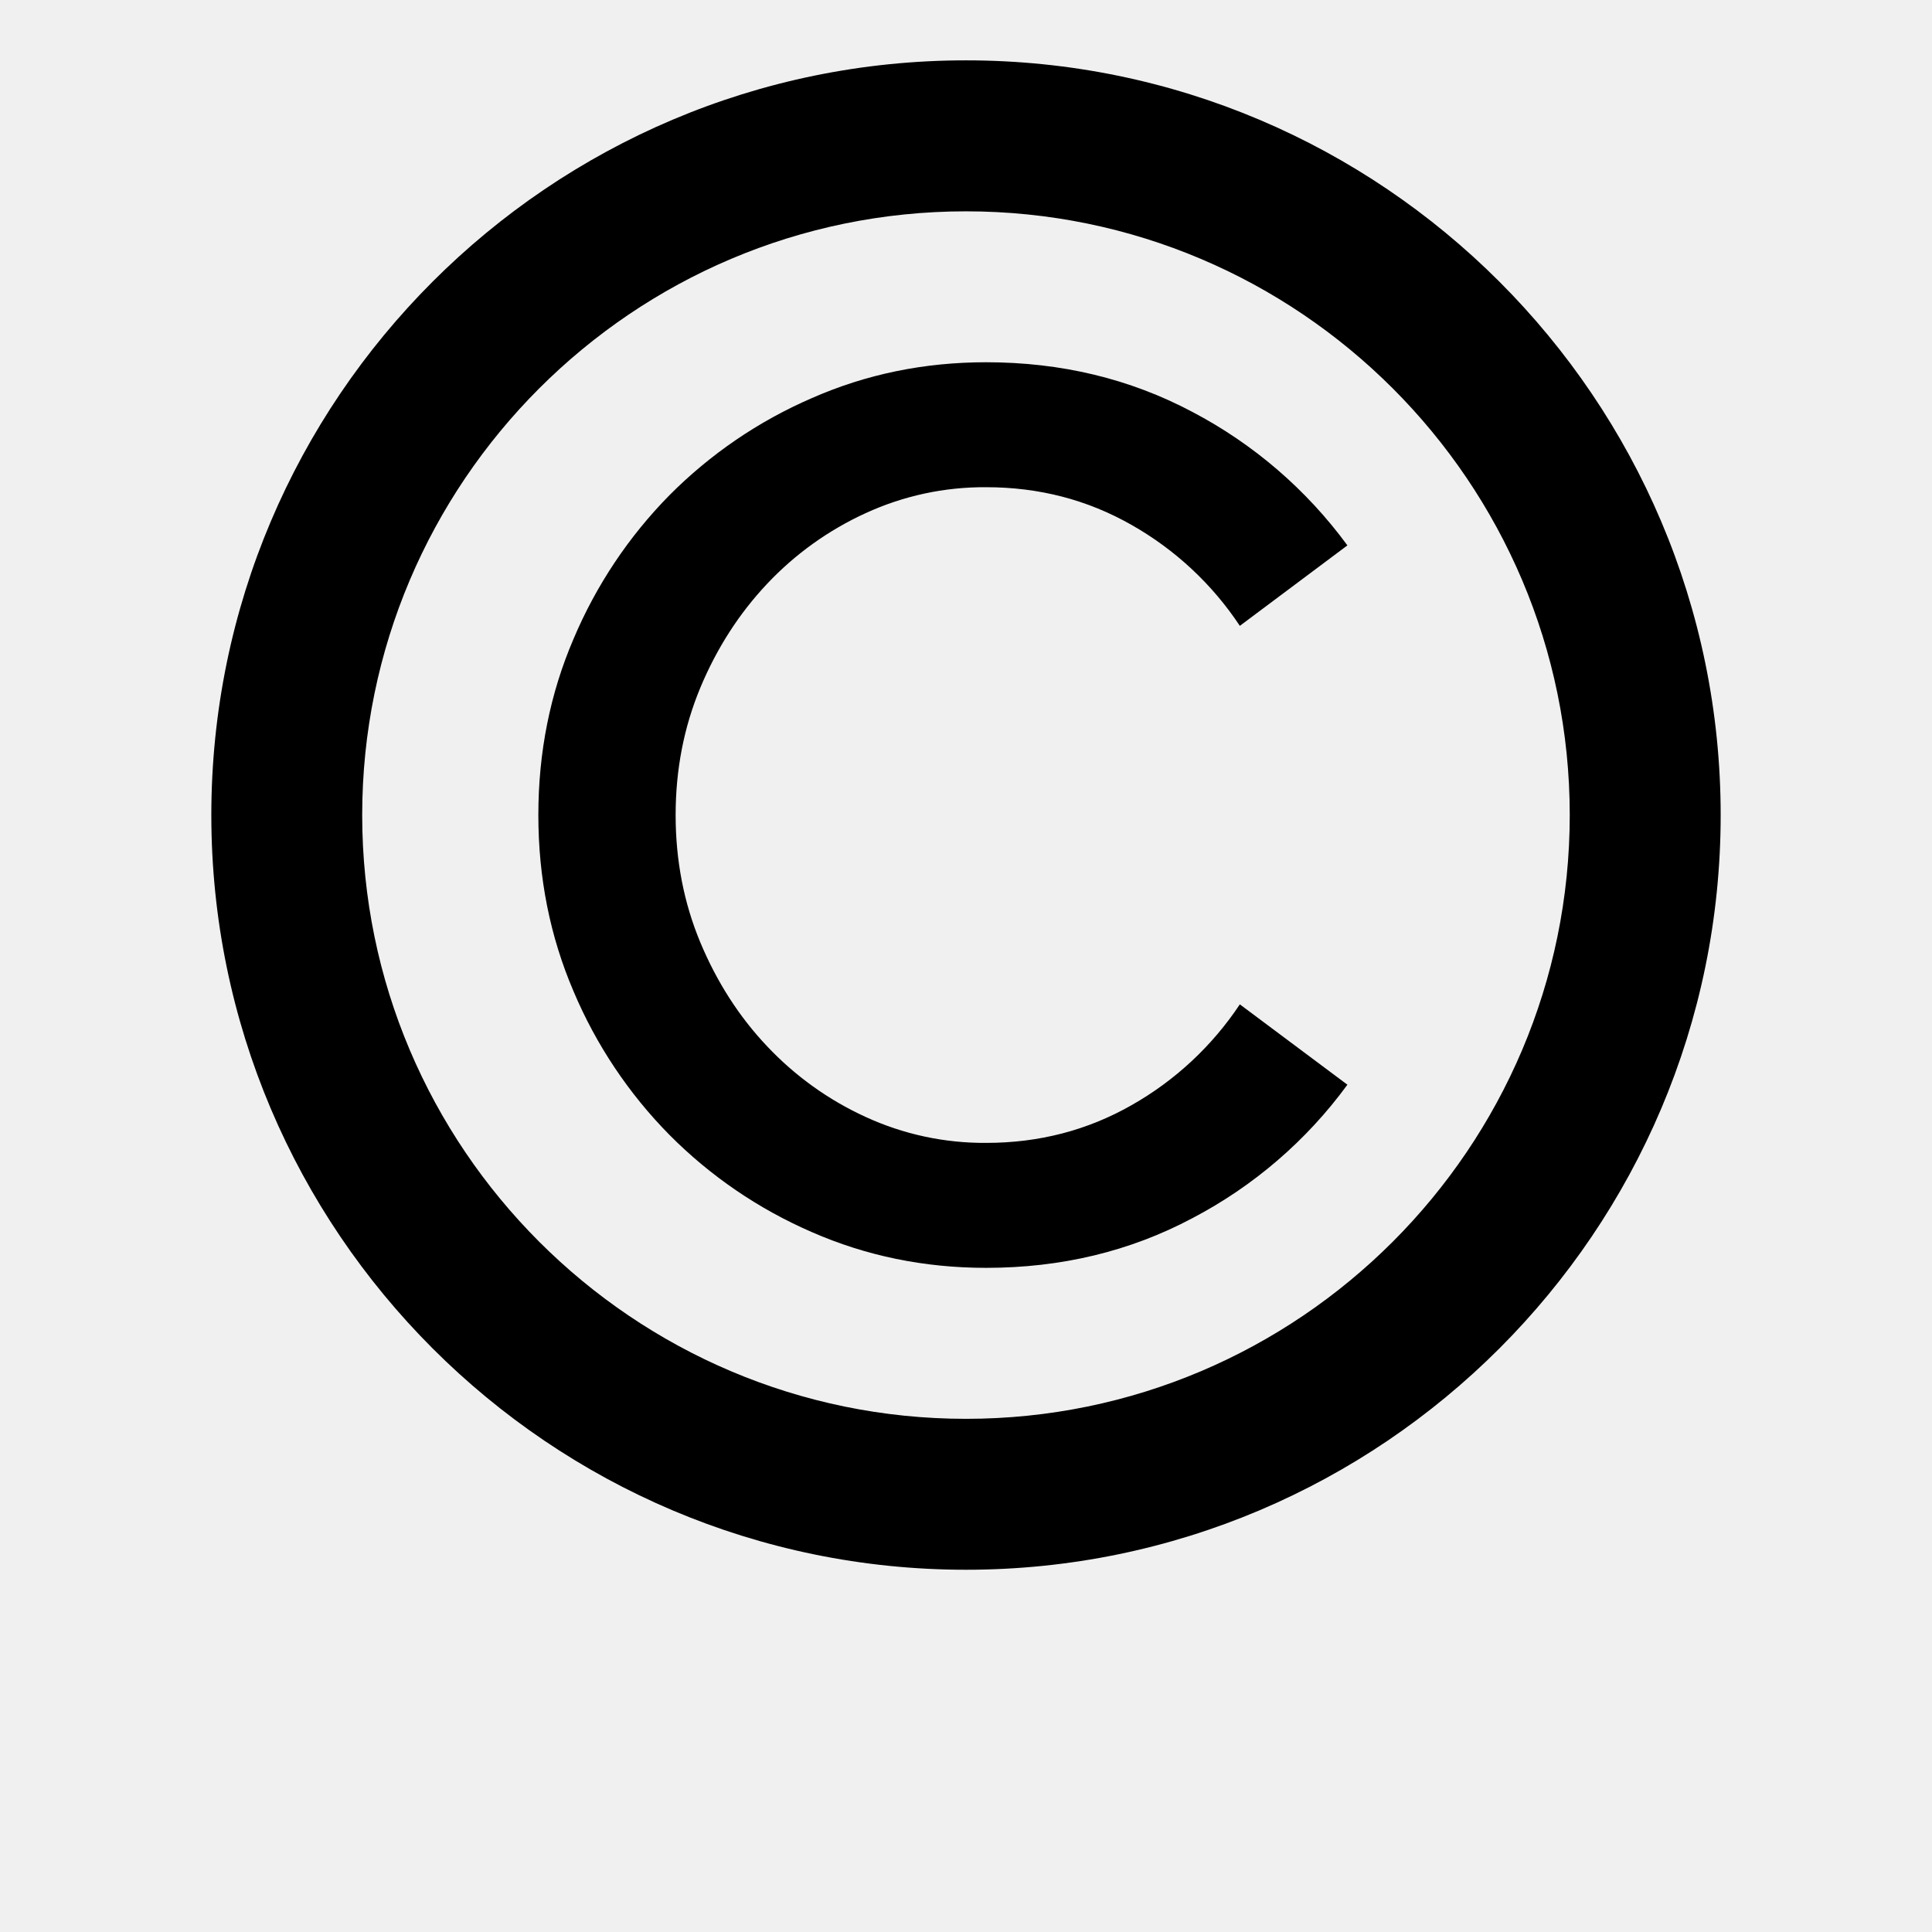
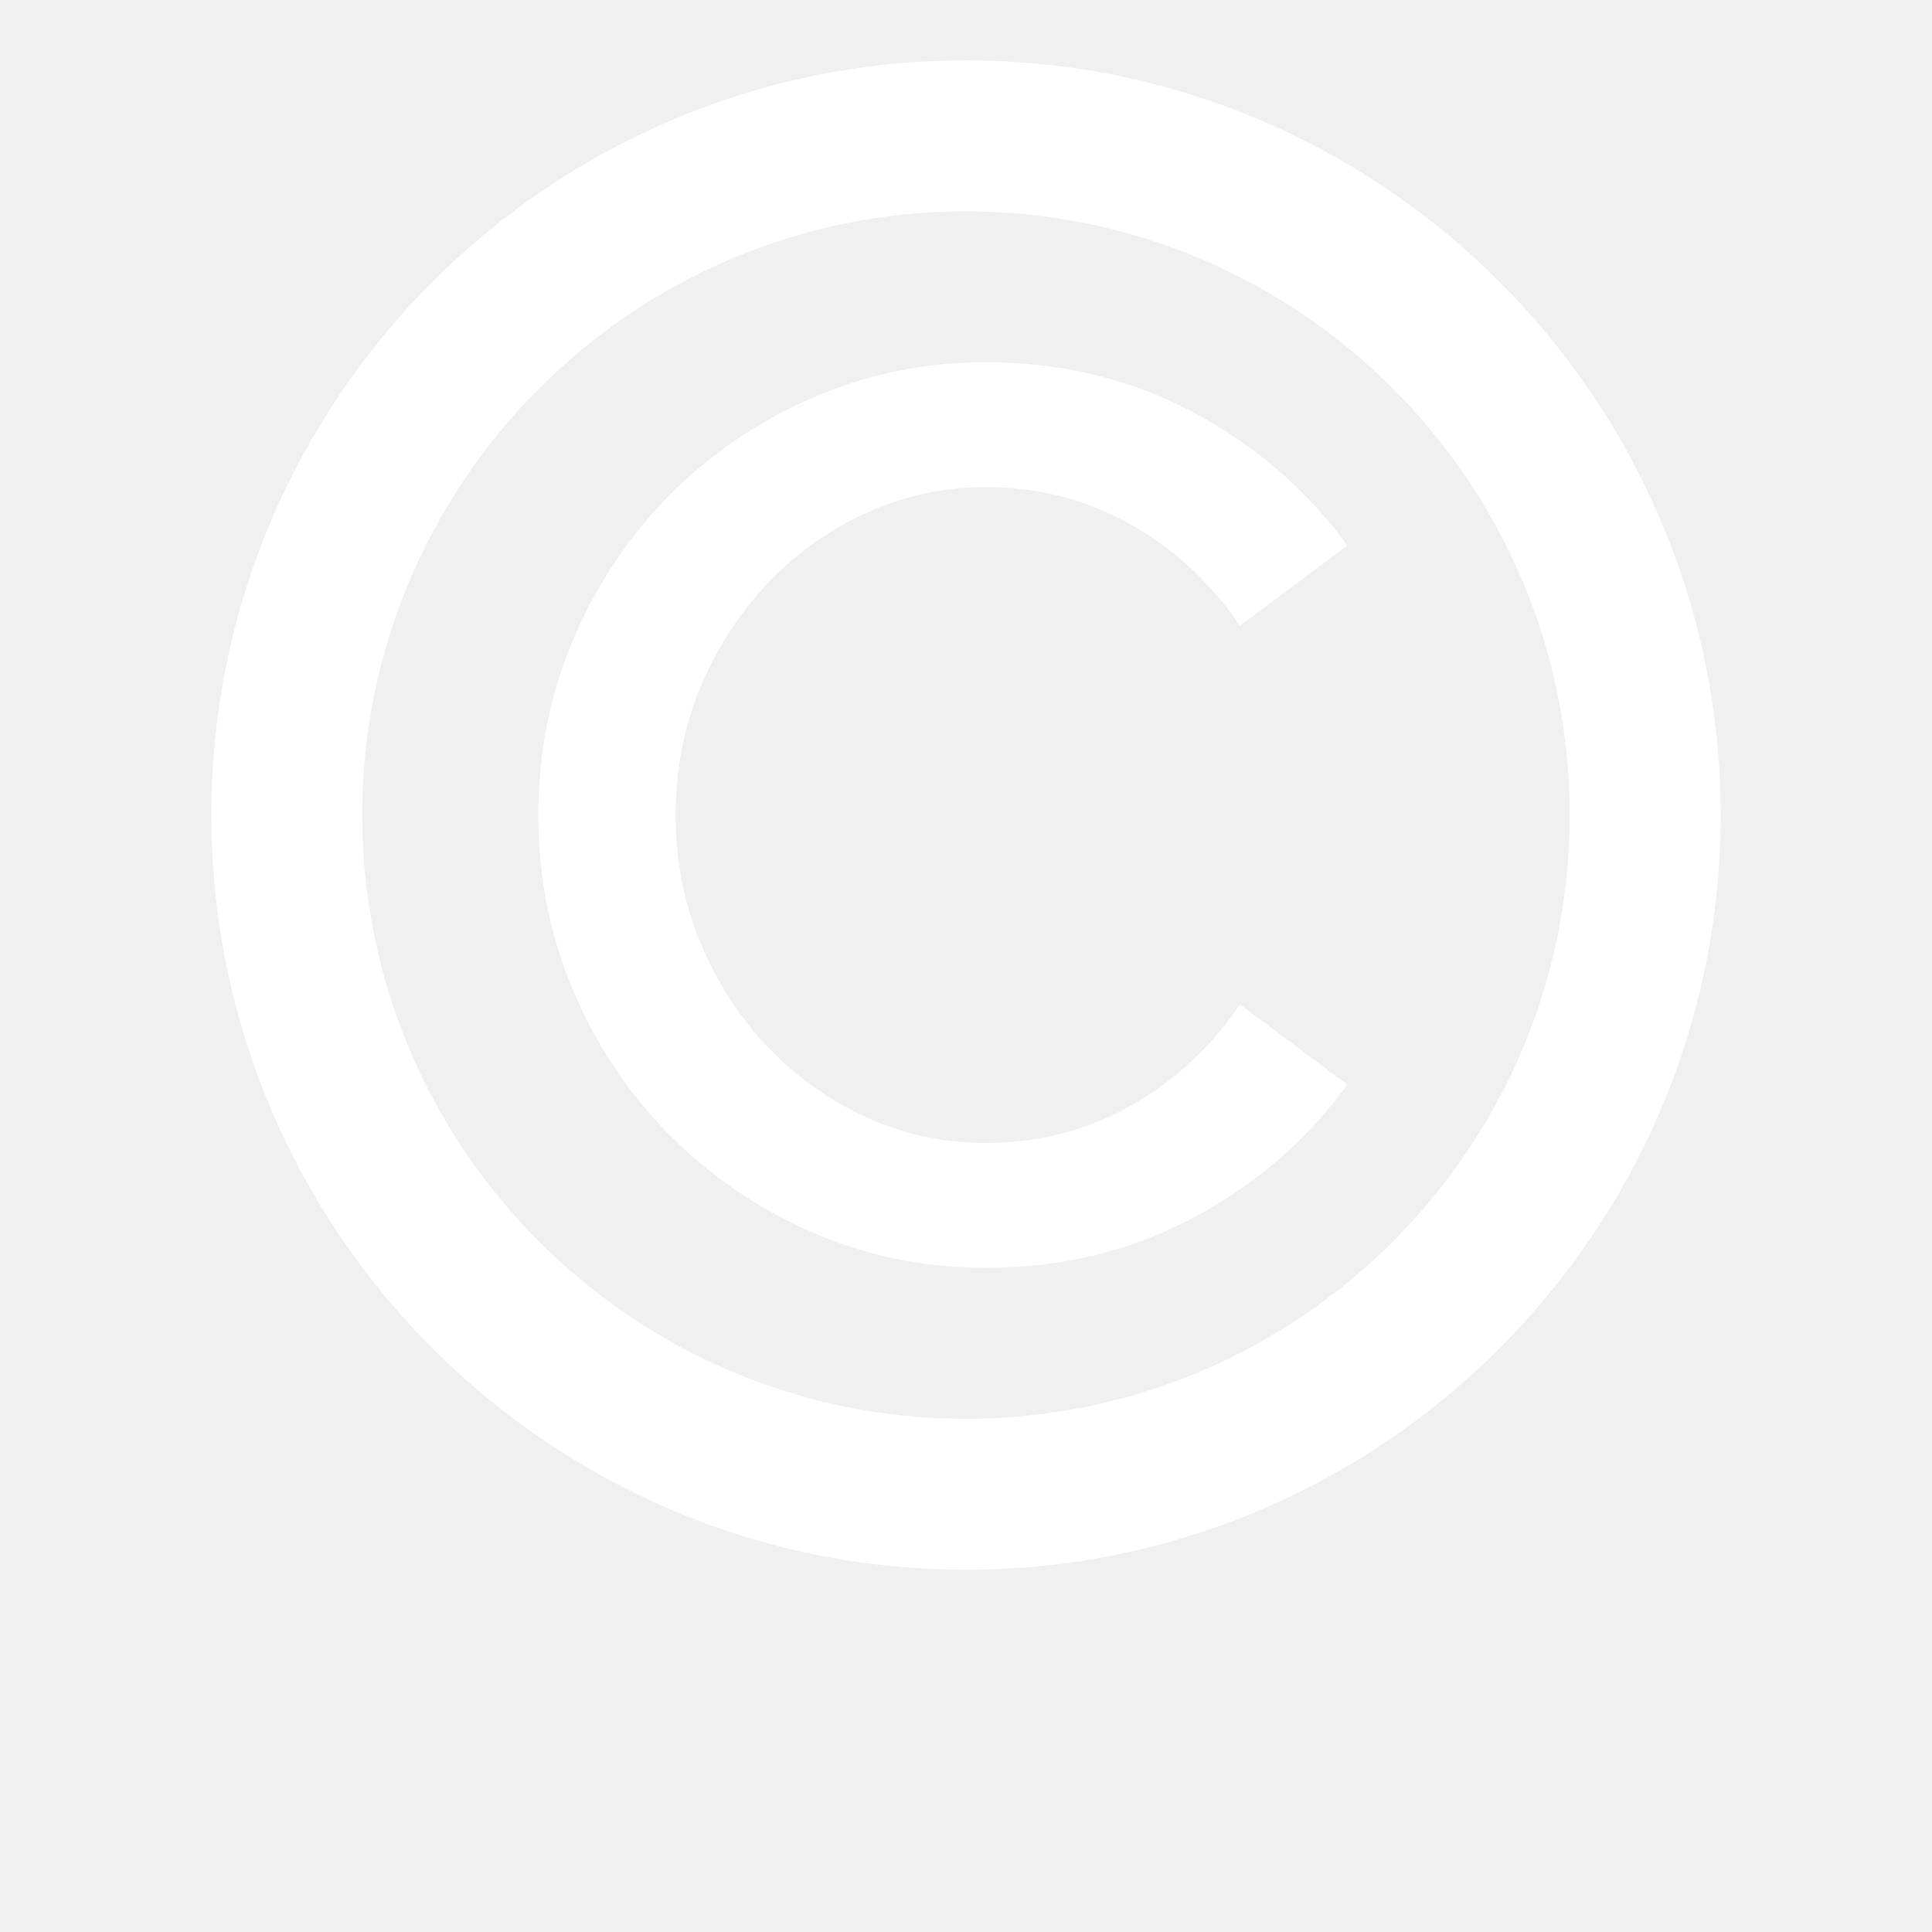
<svg xmlns="http://www.w3.org/2000/svg" width="34" height="34" viewBox="0 0 34 34" fill="none">
-   <g id="emojione-monotone:copyright">
-     <path id="Vector" d="M17 1.062C9.676 1.062 3.719 7.021 3.719 14.344C3.719 21.666 9.677 27.625 17 27.625C24.324 27.625 30.281 21.666 30.281 14.344C30.281 7.021 24.323 1.062 17 1.062ZM17 24.969C11.141 24.969 6.374 20.203 6.374 14.344C6.374 8.486 11.14 3.719 17 3.719C22.859 3.719 27.625 8.486 27.625 14.344C27.624 20.203 22.858 24.969 17 24.969Z" fill="black" />
-     <path id="Vector_2" d="M13.501 10.273C13.993 9.751 14.581 9.329 15.233 9.031C15.898 8.725 16.623 8.569 17.355 8.574C18.284 8.574 19.137 8.795 19.914 9.238C20.68 9.672 21.333 10.28 21.819 11.014L23.712 9.598C22.993 8.616 22.058 7.812 20.98 7.247C19.884 6.666 18.675 6.375 17.354 6.375C16.266 6.375 15.242 6.585 14.285 7.007C13.349 7.412 12.5 7.992 11.781 8.715C11.064 9.443 10.492 10.3 10.094 11.242C9.68 12.206 9.474 13.241 9.474 14.344C9.474 15.447 9.68 16.481 10.094 17.447C10.491 18.388 11.064 19.245 11.781 19.972C12.5 20.696 13.349 21.276 14.285 21.682C15.243 22.102 16.266 22.312 17.354 22.312C18.675 22.312 19.884 22.022 20.98 21.44C22.059 20.876 22.994 20.072 23.712 19.089L21.819 17.675C21.332 18.408 20.679 19.016 19.914 19.449C19.137 19.892 18.284 20.113 17.355 20.113C16.622 20.118 15.898 19.962 15.233 19.656C14.581 19.358 13.993 18.936 13.501 18.414C13.008 17.894 12.616 17.282 12.325 16.586C12.035 15.89 11.89 15.142 11.89 14.344C11.89 13.545 12.035 12.798 12.325 12.101C12.616 11.405 13.008 10.796 13.501 10.273Z" fill="black" />
-   </g>
+   <path d="M17 1.062C9.676 1.062 3.719 7.021 3.719 14.344C3.719 21.666 9.677 27.625 17 27.625C24.324 27.625 30.281 21.666 30.281 14.344C30.281 7.021 24.323 1.062 17 1.062ZM17 24.969C11.141 24.969 6.374 20.203 6.374 14.344C6.374 8.486 11.14 3.719 17 3.719C22.859 3.719 27.625 8.486 27.625 14.344C27.624 20.203 22.858 24.969 17 24.969Z" fill="white" />
+   <path d="M13.501 10.273C13.993 9.751 14.581 9.329 15.233 9.031C15.898 8.725 16.623 8.569 17.355 8.574C18.284 8.574 19.137 8.795 19.914 9.238C20.68 9.672 21.333 10.28 21.819 11.014L23.712 9.598C22.993 8.616 22.058 7.812 20.98 7.247C19.884 6.666 18.675 6.375 17.354 6.375C16.266 6.375 15.242 6.585 14.285 7.007C13.349 7.412 12.5 7.992 11.781 8.715C11.064 9.443 10.492 10.3 10.094 11.242C9.68 12.206 9.474 13.241 9.474 14.344C9.474 15.447 9.68 16.481 10.094 17.447C10.491 18.388 11.064 19.245 11.781 19.972C12.5 20.696 13.349 21.276 14.285 21.682C15.243 22.102 16.266 22.312 17.354 22.312C18.675 22.312 19.884 22.022 20.98 21.44C22.059 20.876 22.994 20.072 23.712 19.089L21.819 17.675C21.332 18.408 20.679 19.016 19.914 19.449C19.137 19.892 18.284 20.113 17.355 20.113C16.622 20.118 15.898 19.962 15.233 19.656C14.581 19.358 13.993 18.936 13.501 18.414C13.008 17.894 12.616 17.282 12.325 16.586C12.035 15.89 11.89 15.142 11.89 14.344C11.89 13.545 12.035 12.798 12.325 12.101C12.616 11.405 13.008 10.796 13.501 10.273Z" fill="white" />
</svg>
